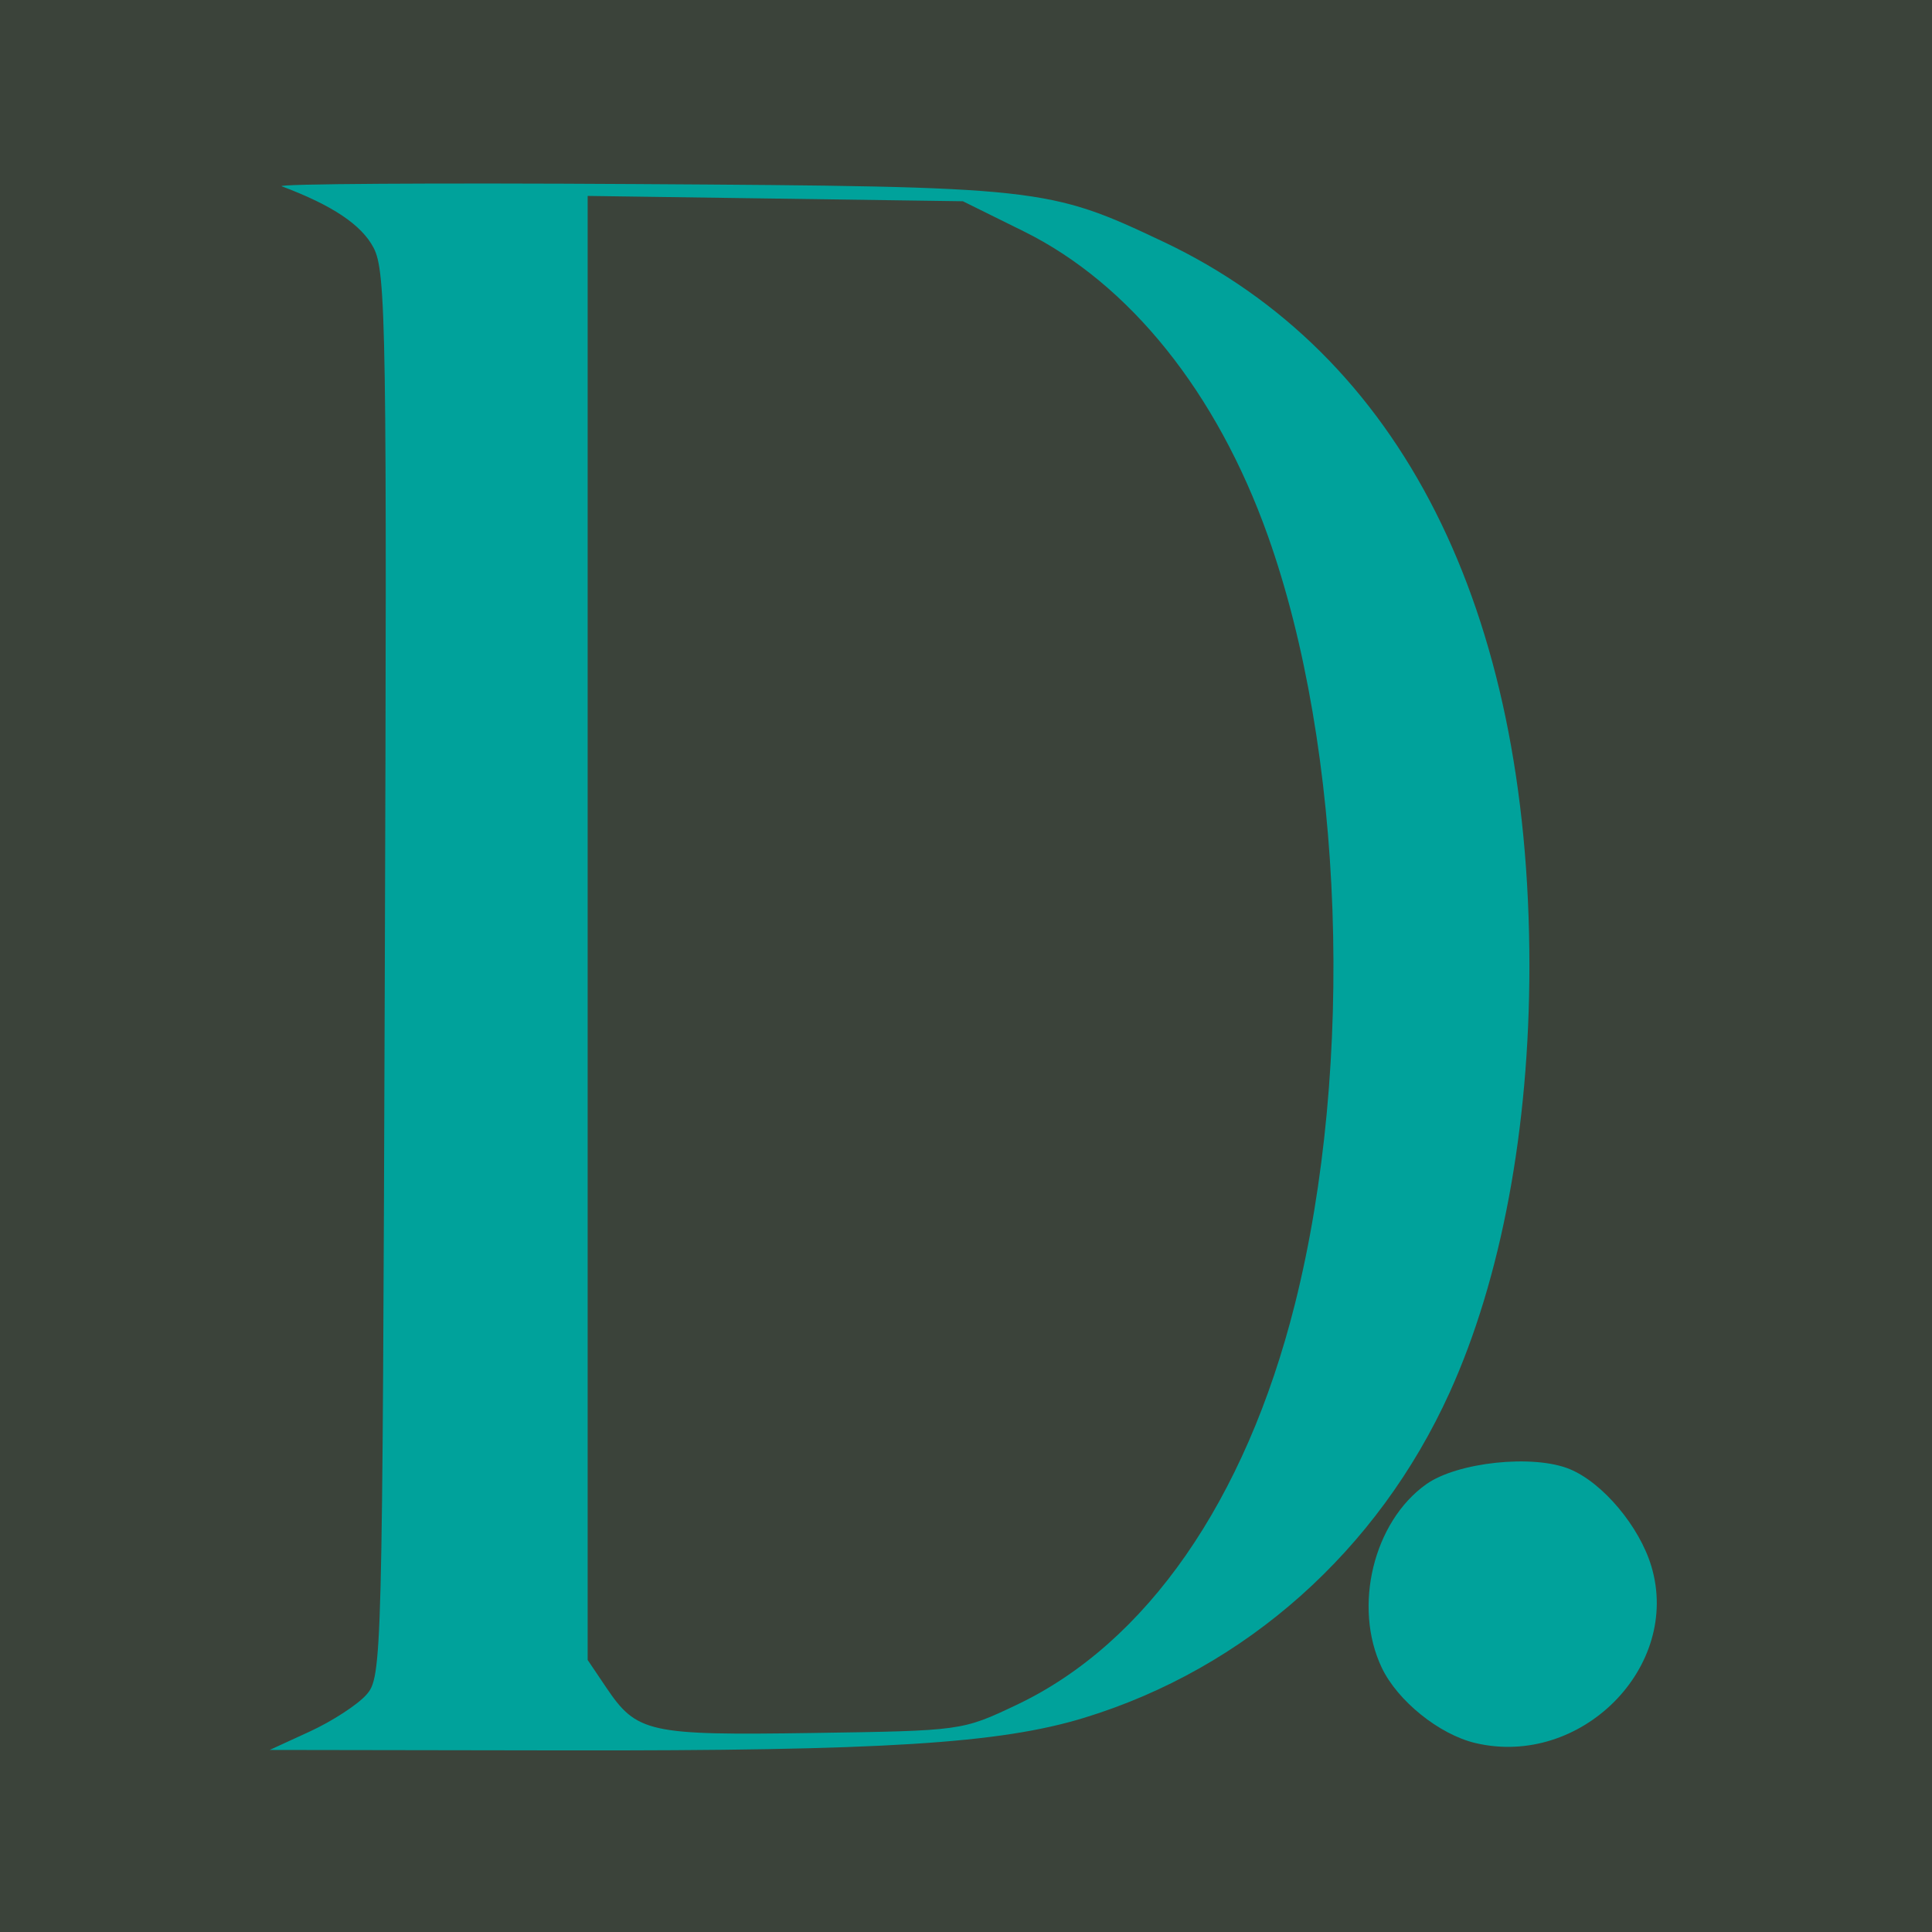
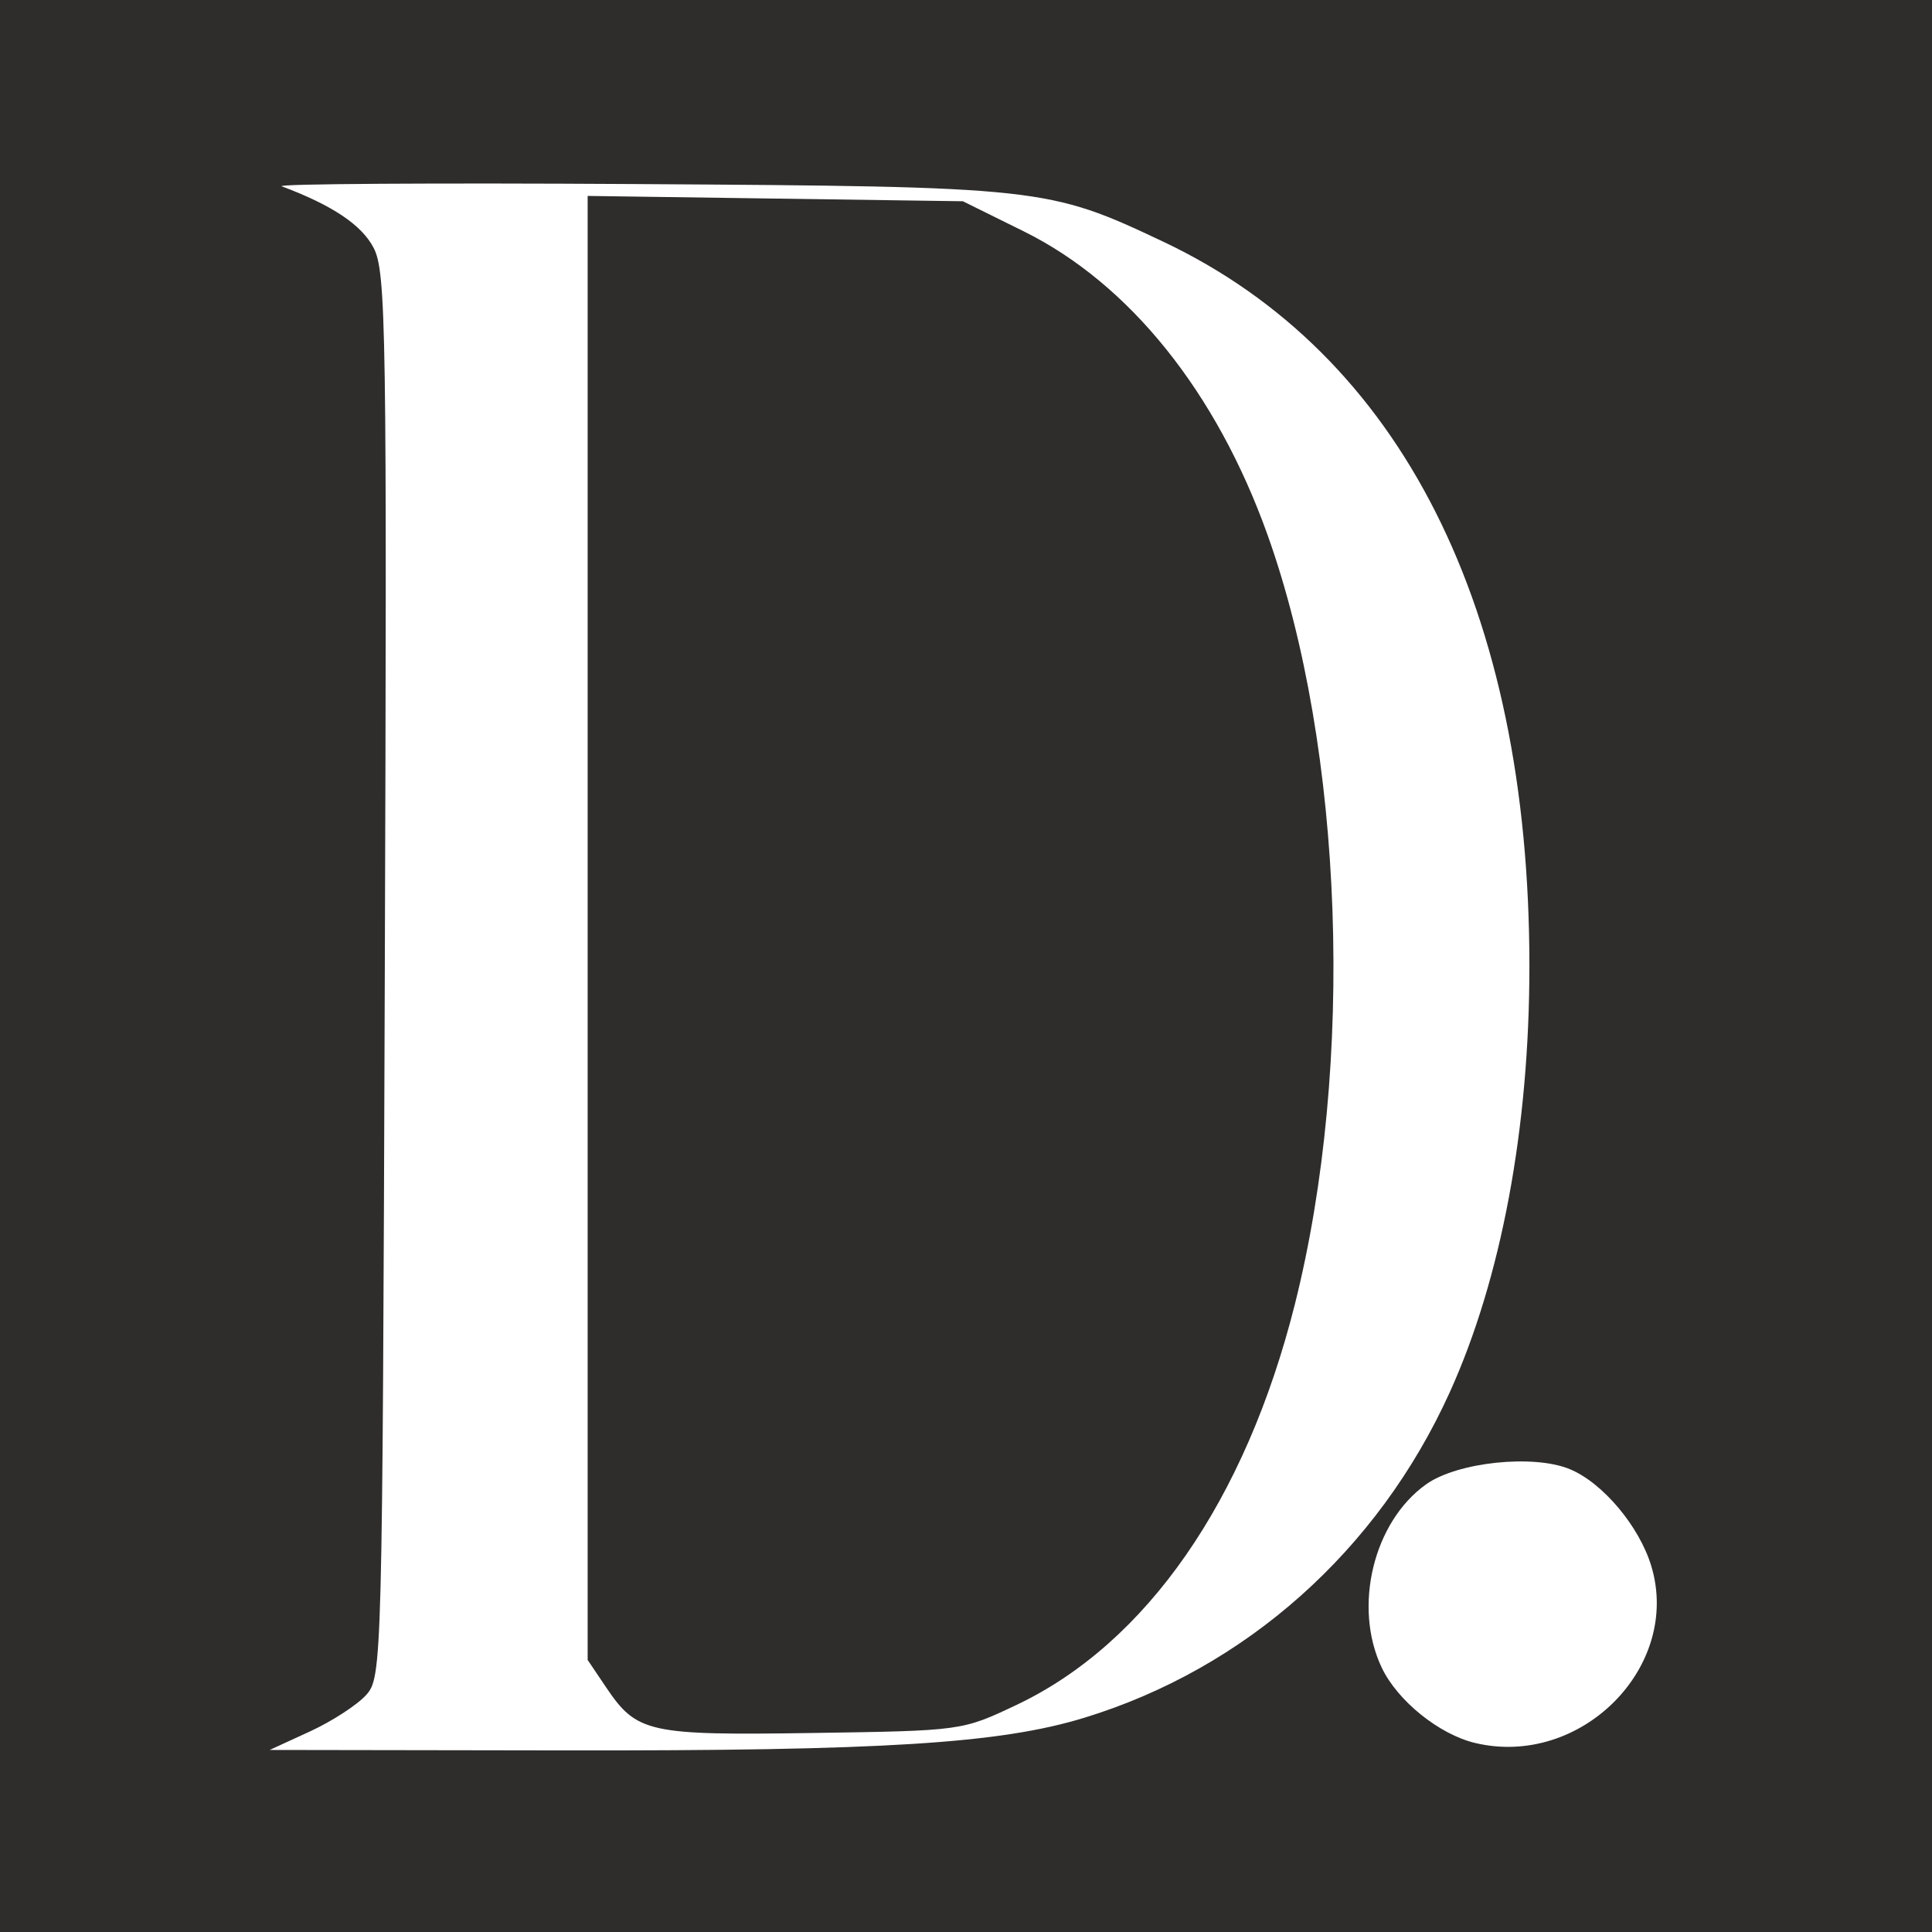
<svg xmlns="http://www.w3.org/2000/svg" viewBox="0 0 240 240">
-   <rect width="240" height="240" fill="#3B433A" />
-   <g transform="translate(32 20.5)" fill="#00A29B" fill-rule="evenodd">
+   <rect width="240" height="240" fill="#2E2D2C" />
+   <g transform="translate(32 20.5)" fill="#FFFFFF" fill-rule="evenodd">
    <path d="M 6.5 194.588 C 9.25 193.324 12.4 191.278 13.5 190.041 C 15.462 187.833 15.506 186.155 15.8 100.645 C 16.076 20.256 15.968 13.249 14.402 10.268 C 12.907 7.422 9.284 5 3 2.643 C 2.175 2.334 21.975 2.208 47 2.364 C 97.37 2.678 98.232 2.772 112.529 9.537 C 142.032 23.496 157.988 55.074 157.988 99.5 C 157.988 119.649 154.496 138.334 148.089 152.464 C 139.176 172.121 122.751 186.746 102.693 192.887 C 92.215 196.094 77.708 197.003 38 196.942 L 1.5 196.885 L 6.5 194.588 Z M 94.259 191.299 C 110.408 183.649 122.718 165.931 128.858 141.5 C 136.334 111.753 134.946 72.536 125.479 46 C 119.137 28.223 108.314 14.737 95.176 8.24 L 87.612 4.5 L 64.306 4.169 L 41 3.839 L 41 94.772 L 41 185.704 L 43.28 189.088 C 47.111 194.772 48.516 195.083 69 194.777 C 87.487 194.5 87.505 194.498 94.259 191.299 Z M 151.264 196.024 C 146.789 194.965 141.599 190.782 139.641 186.655 C 136.053 179.094 138.609 168.551 145.162 163.885 C 149.034 161.128 158.487 160.131 163.007 162.003 C 167.106 163.701 171.656 169.12 173.139 174.07 C 176.886 186.575 164.378 199.128 151.264 196.024 Z" />
  </g>
</svg>
